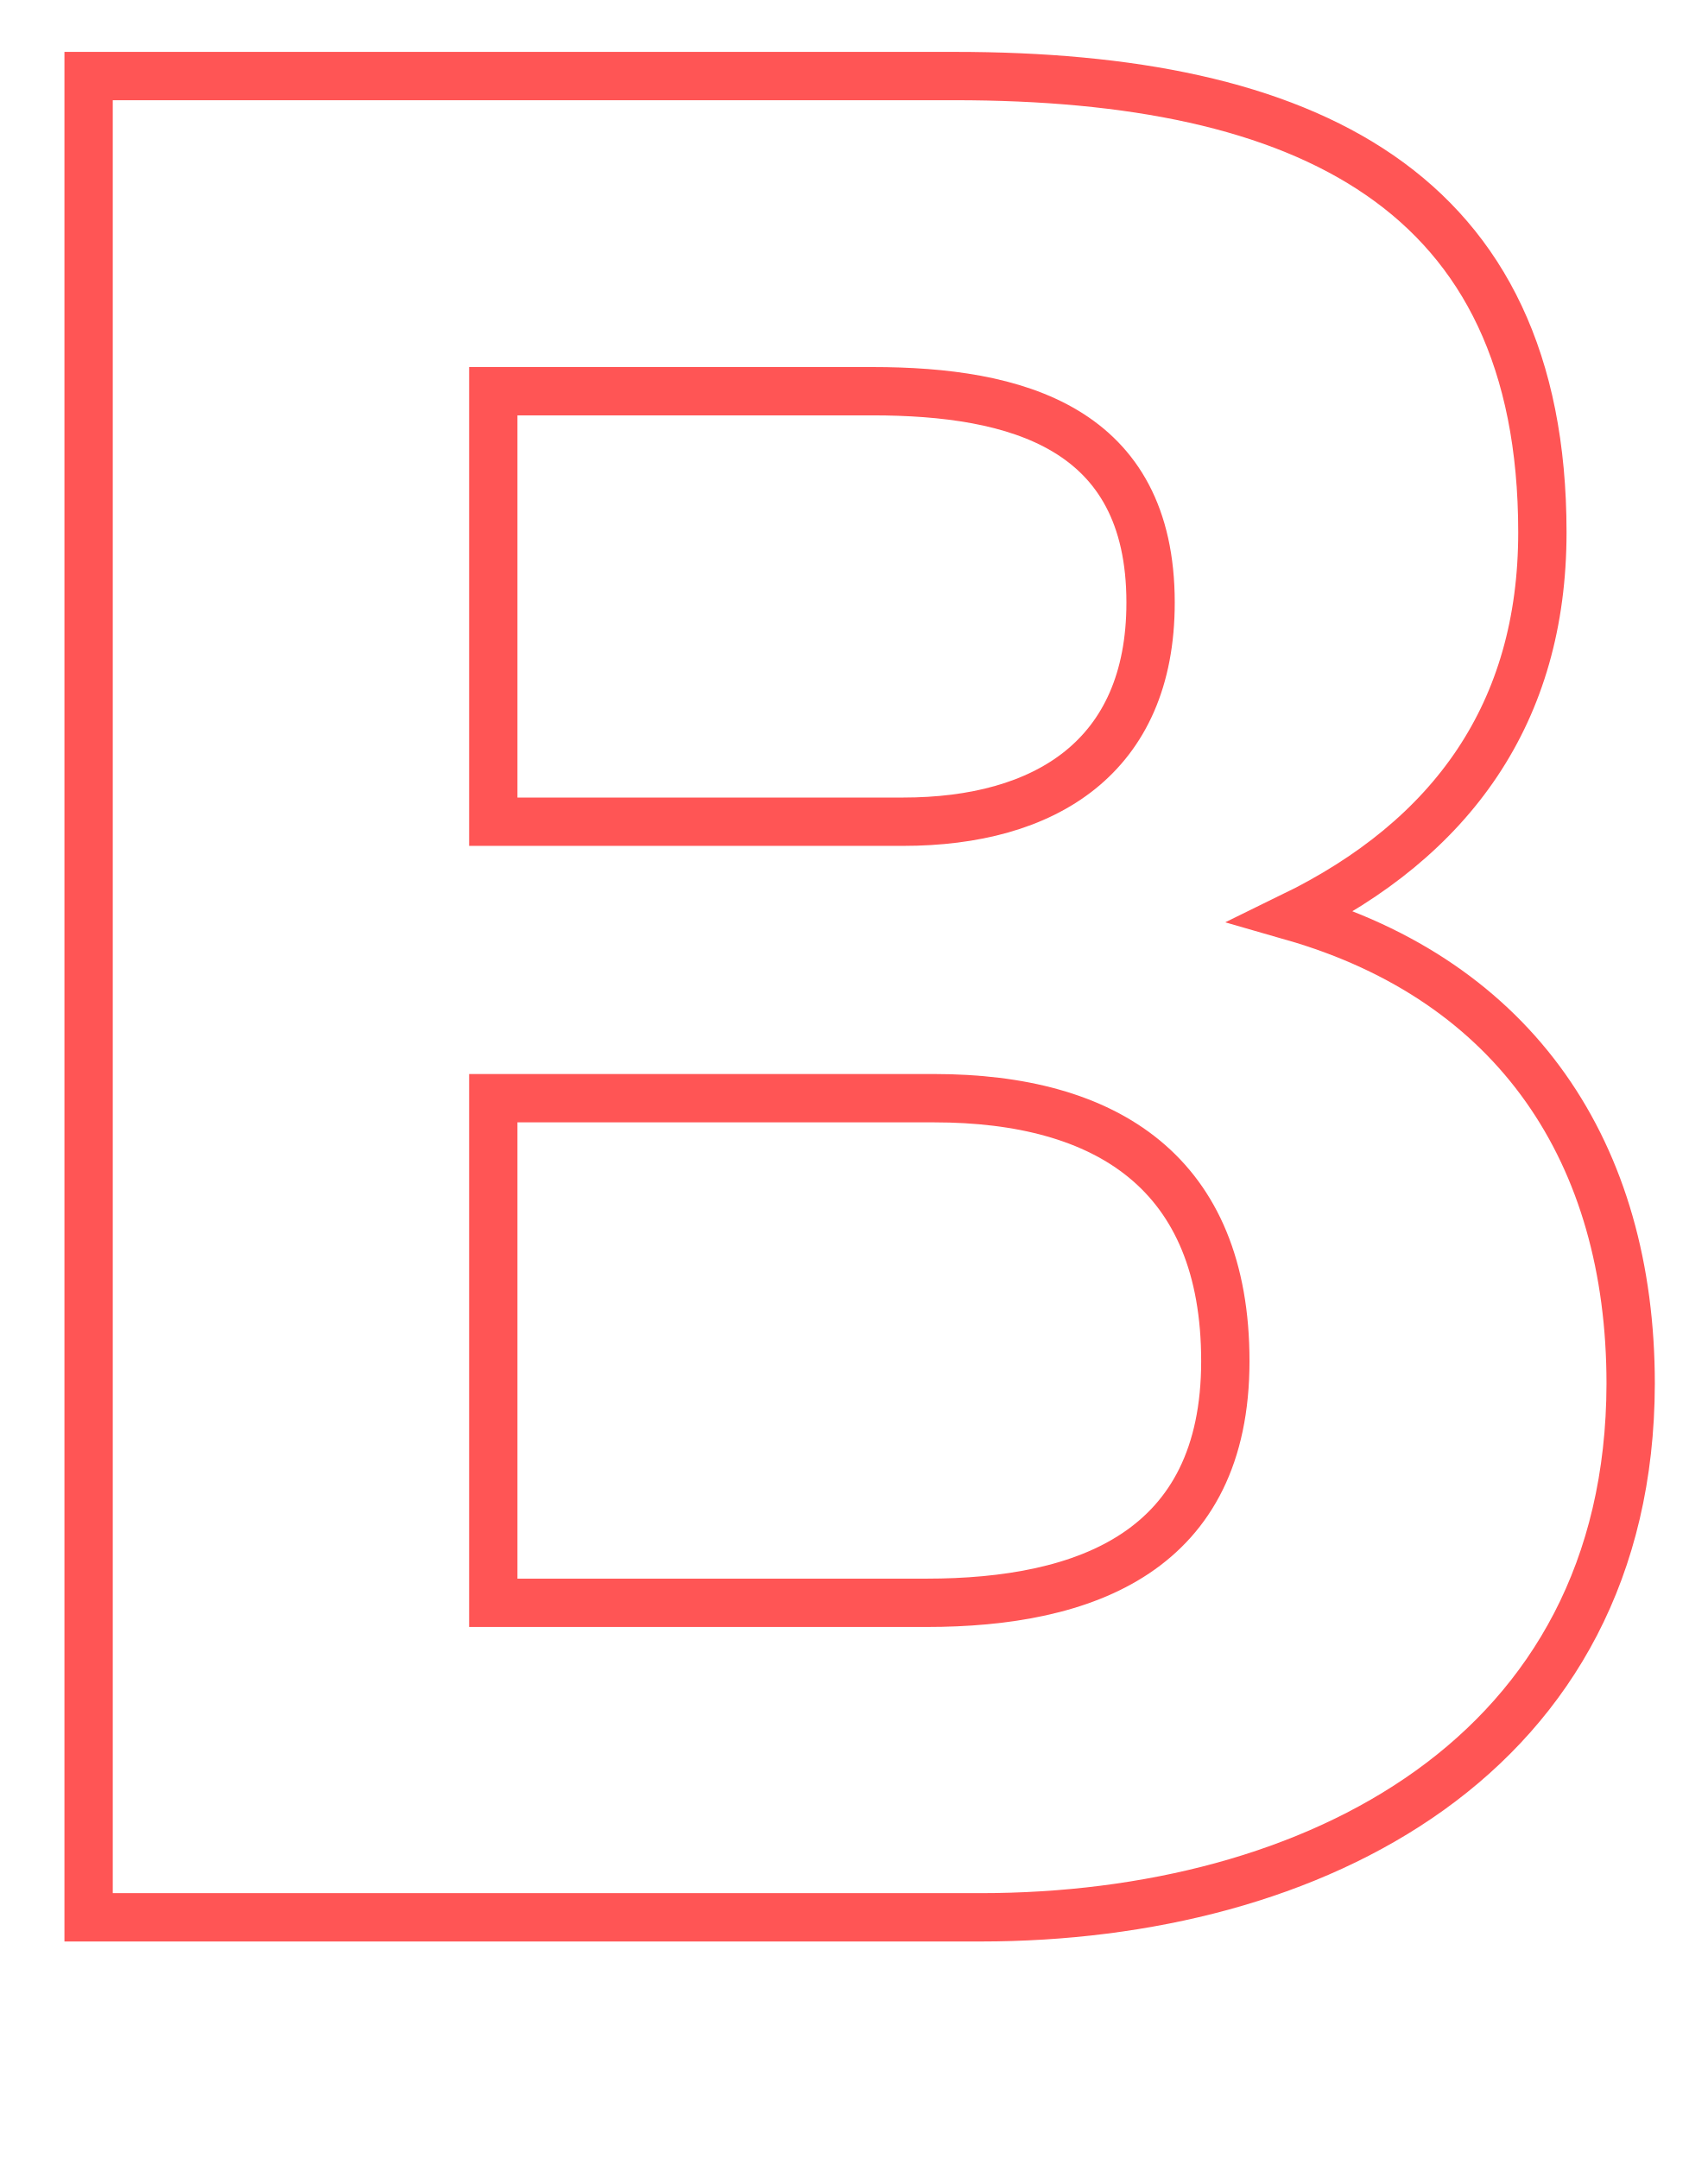
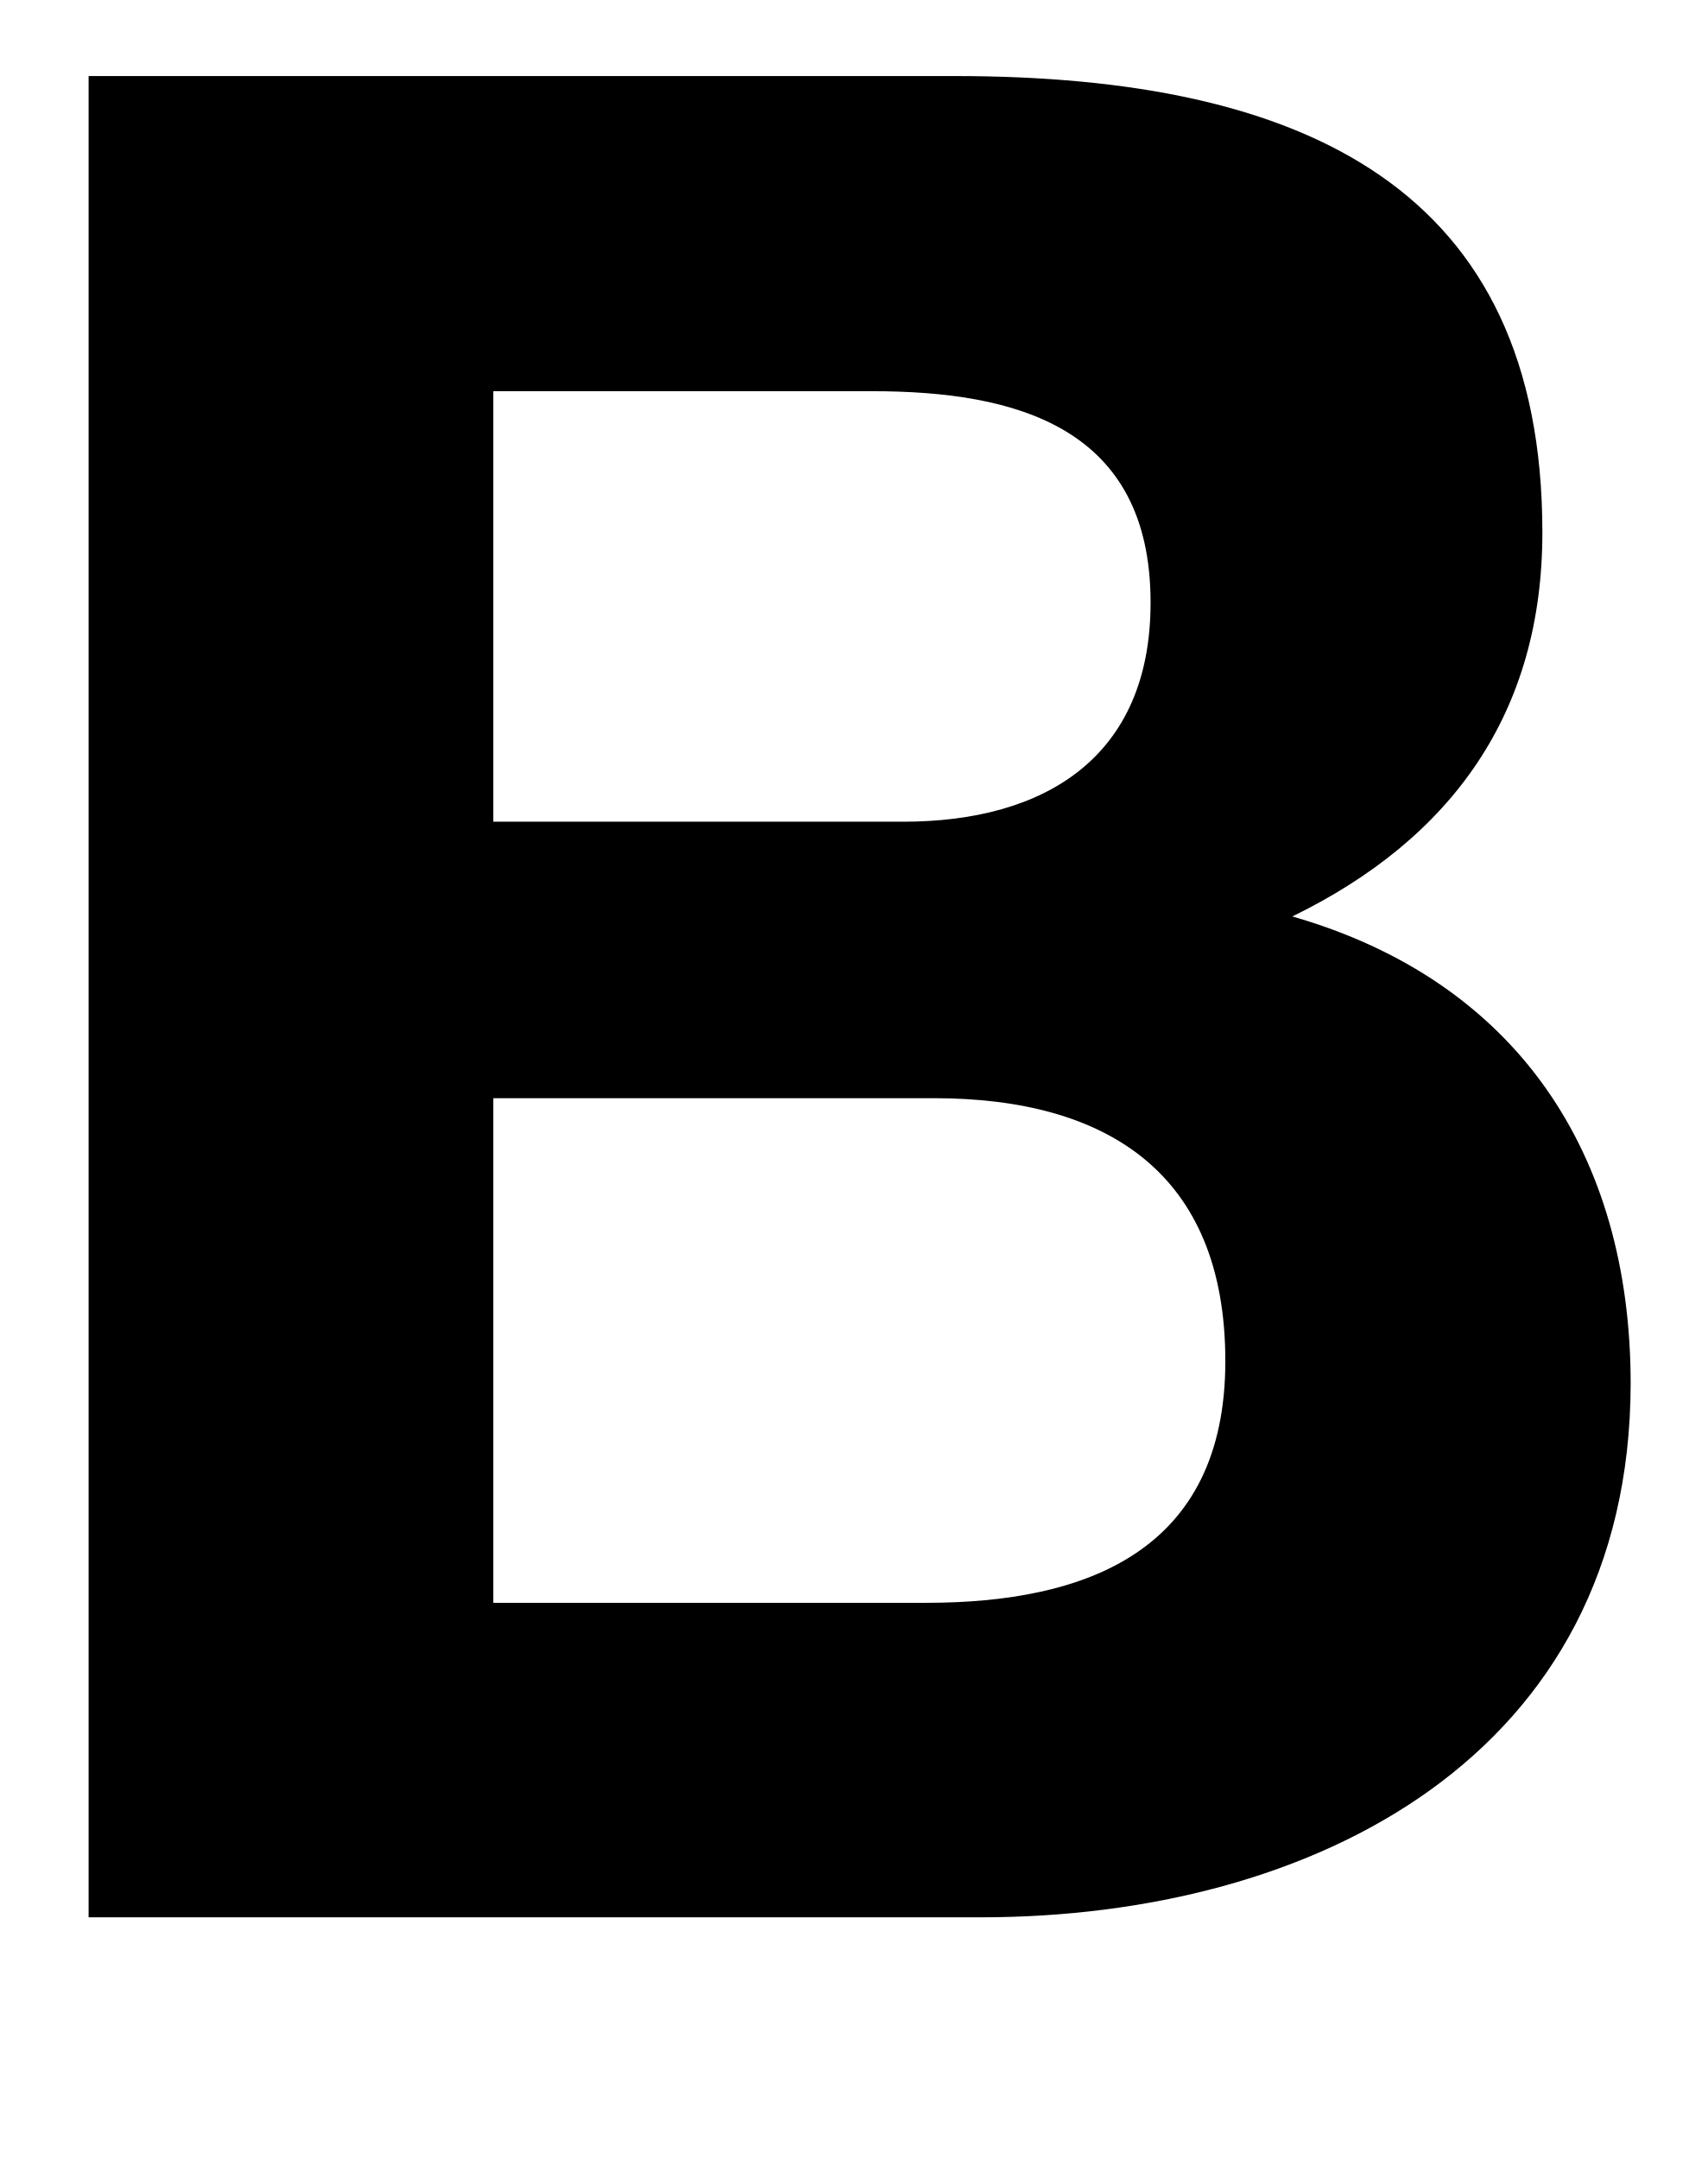
- <svg xmlns="http://www.w3.org/2000/svg" id="Layer_1" data-name="Layer 1" viewBox="0 0 106 134">
-   <defs>
-     <style>.cls-1{fill:none;stroke:#f55;stroke-width:3px;}</style>
-   </defs>
-   <path class="cls-1" d="M5.5,4.72H59.26c21.76,0,36.48,7,36.48,28.32,0,11.2-5.6,19-15.52,23.84,13.92,4,21,14.72,21,29C101.18,109,81.5,119,60.86,119H5.5ZM30.62,51H56.06c8.8,0,15.36-4,15.36-13.6,0-10.88-8.32-13.12-17.28-13.12H30.62Zm0,48.48H57.5c9.92,0,18.56-3.2,18.56-15,0-11.68-7.36-16.32-18.08-16.32H30.62Z" />
+ <svg xmlns="http://www.w3.org/2000/svg" viewBox="0 0 106 134">
+   <path d="M5.5,4.72H59.26c21.76,0,36.48,7,36.48,28.32,0,11.2-5.6,19-15.52,23.84,13.92,4,21,14.72,21,29C101.18,109,81.5,119,60.86,119H5.5ZM30.62,51H56.06c8.8,0,15.36-4,15.36-13.6,0-10.88-8.32-13.12-17.28-13.12H30.62Zm0,48.48H57.5c9.92,0,18.56-3.2,18.56-15,0-11.68-7.36-16.32-18.08-16.32H30.62Z" />
</svg>
